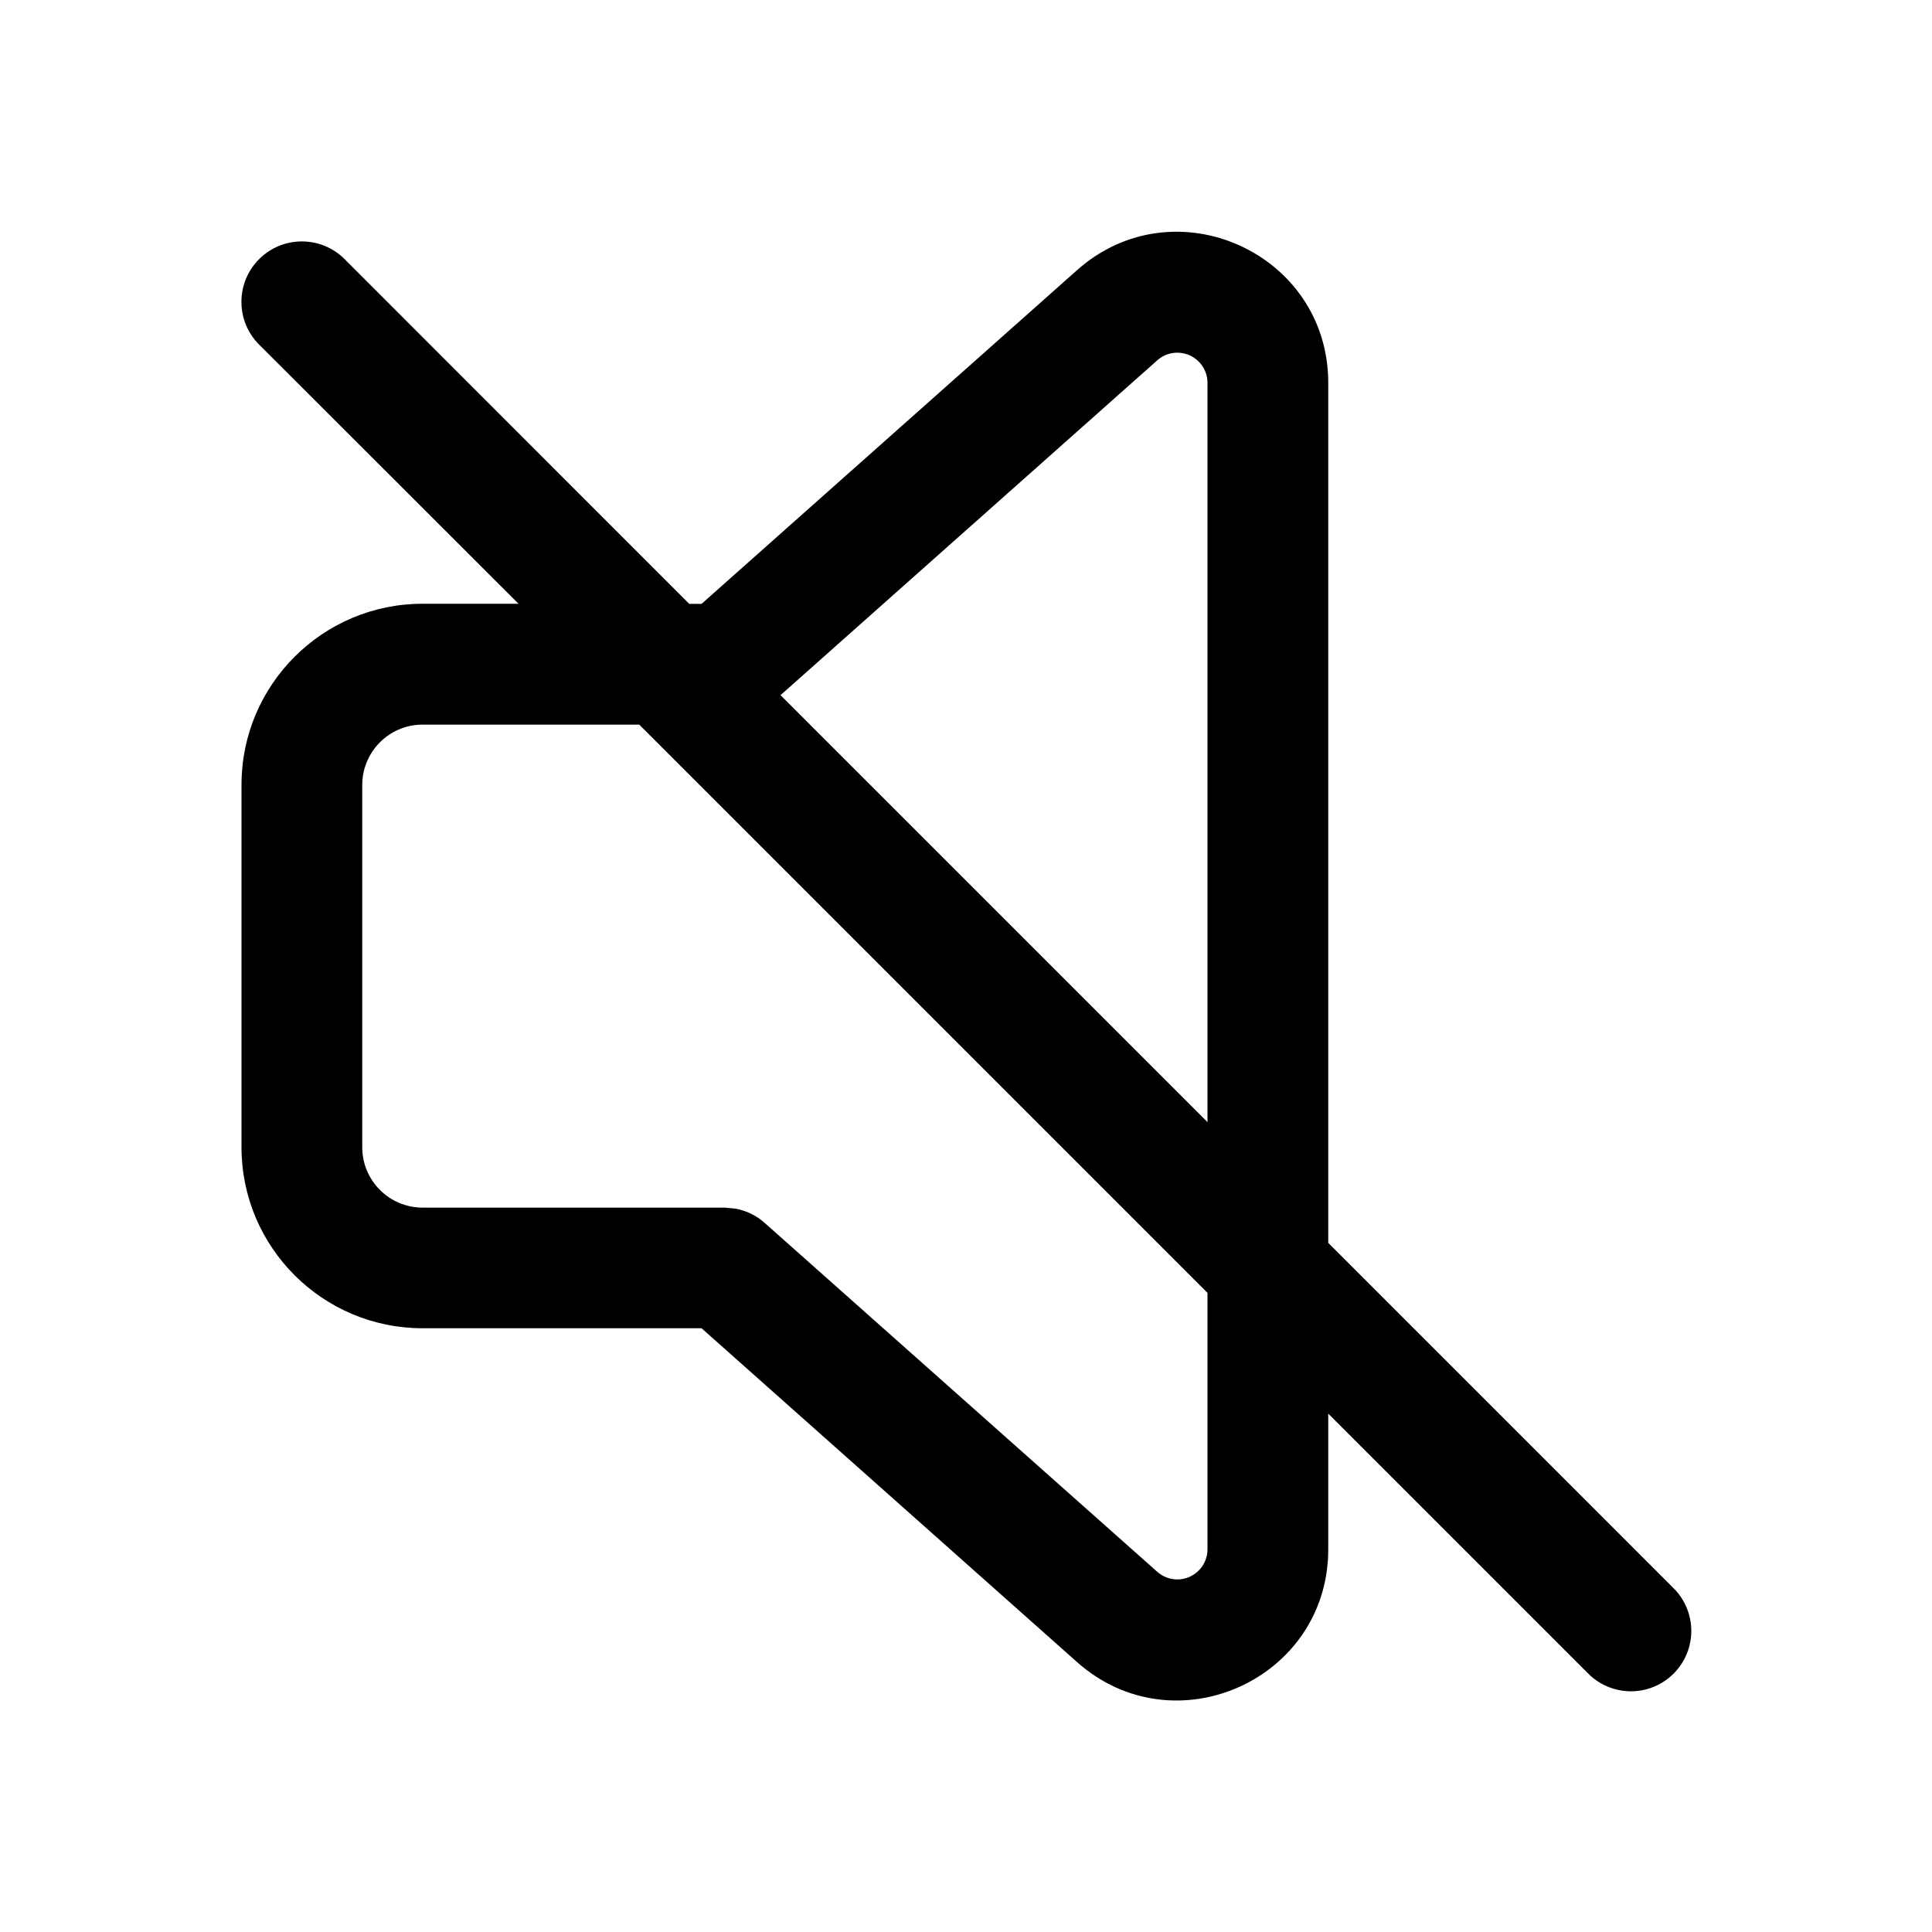
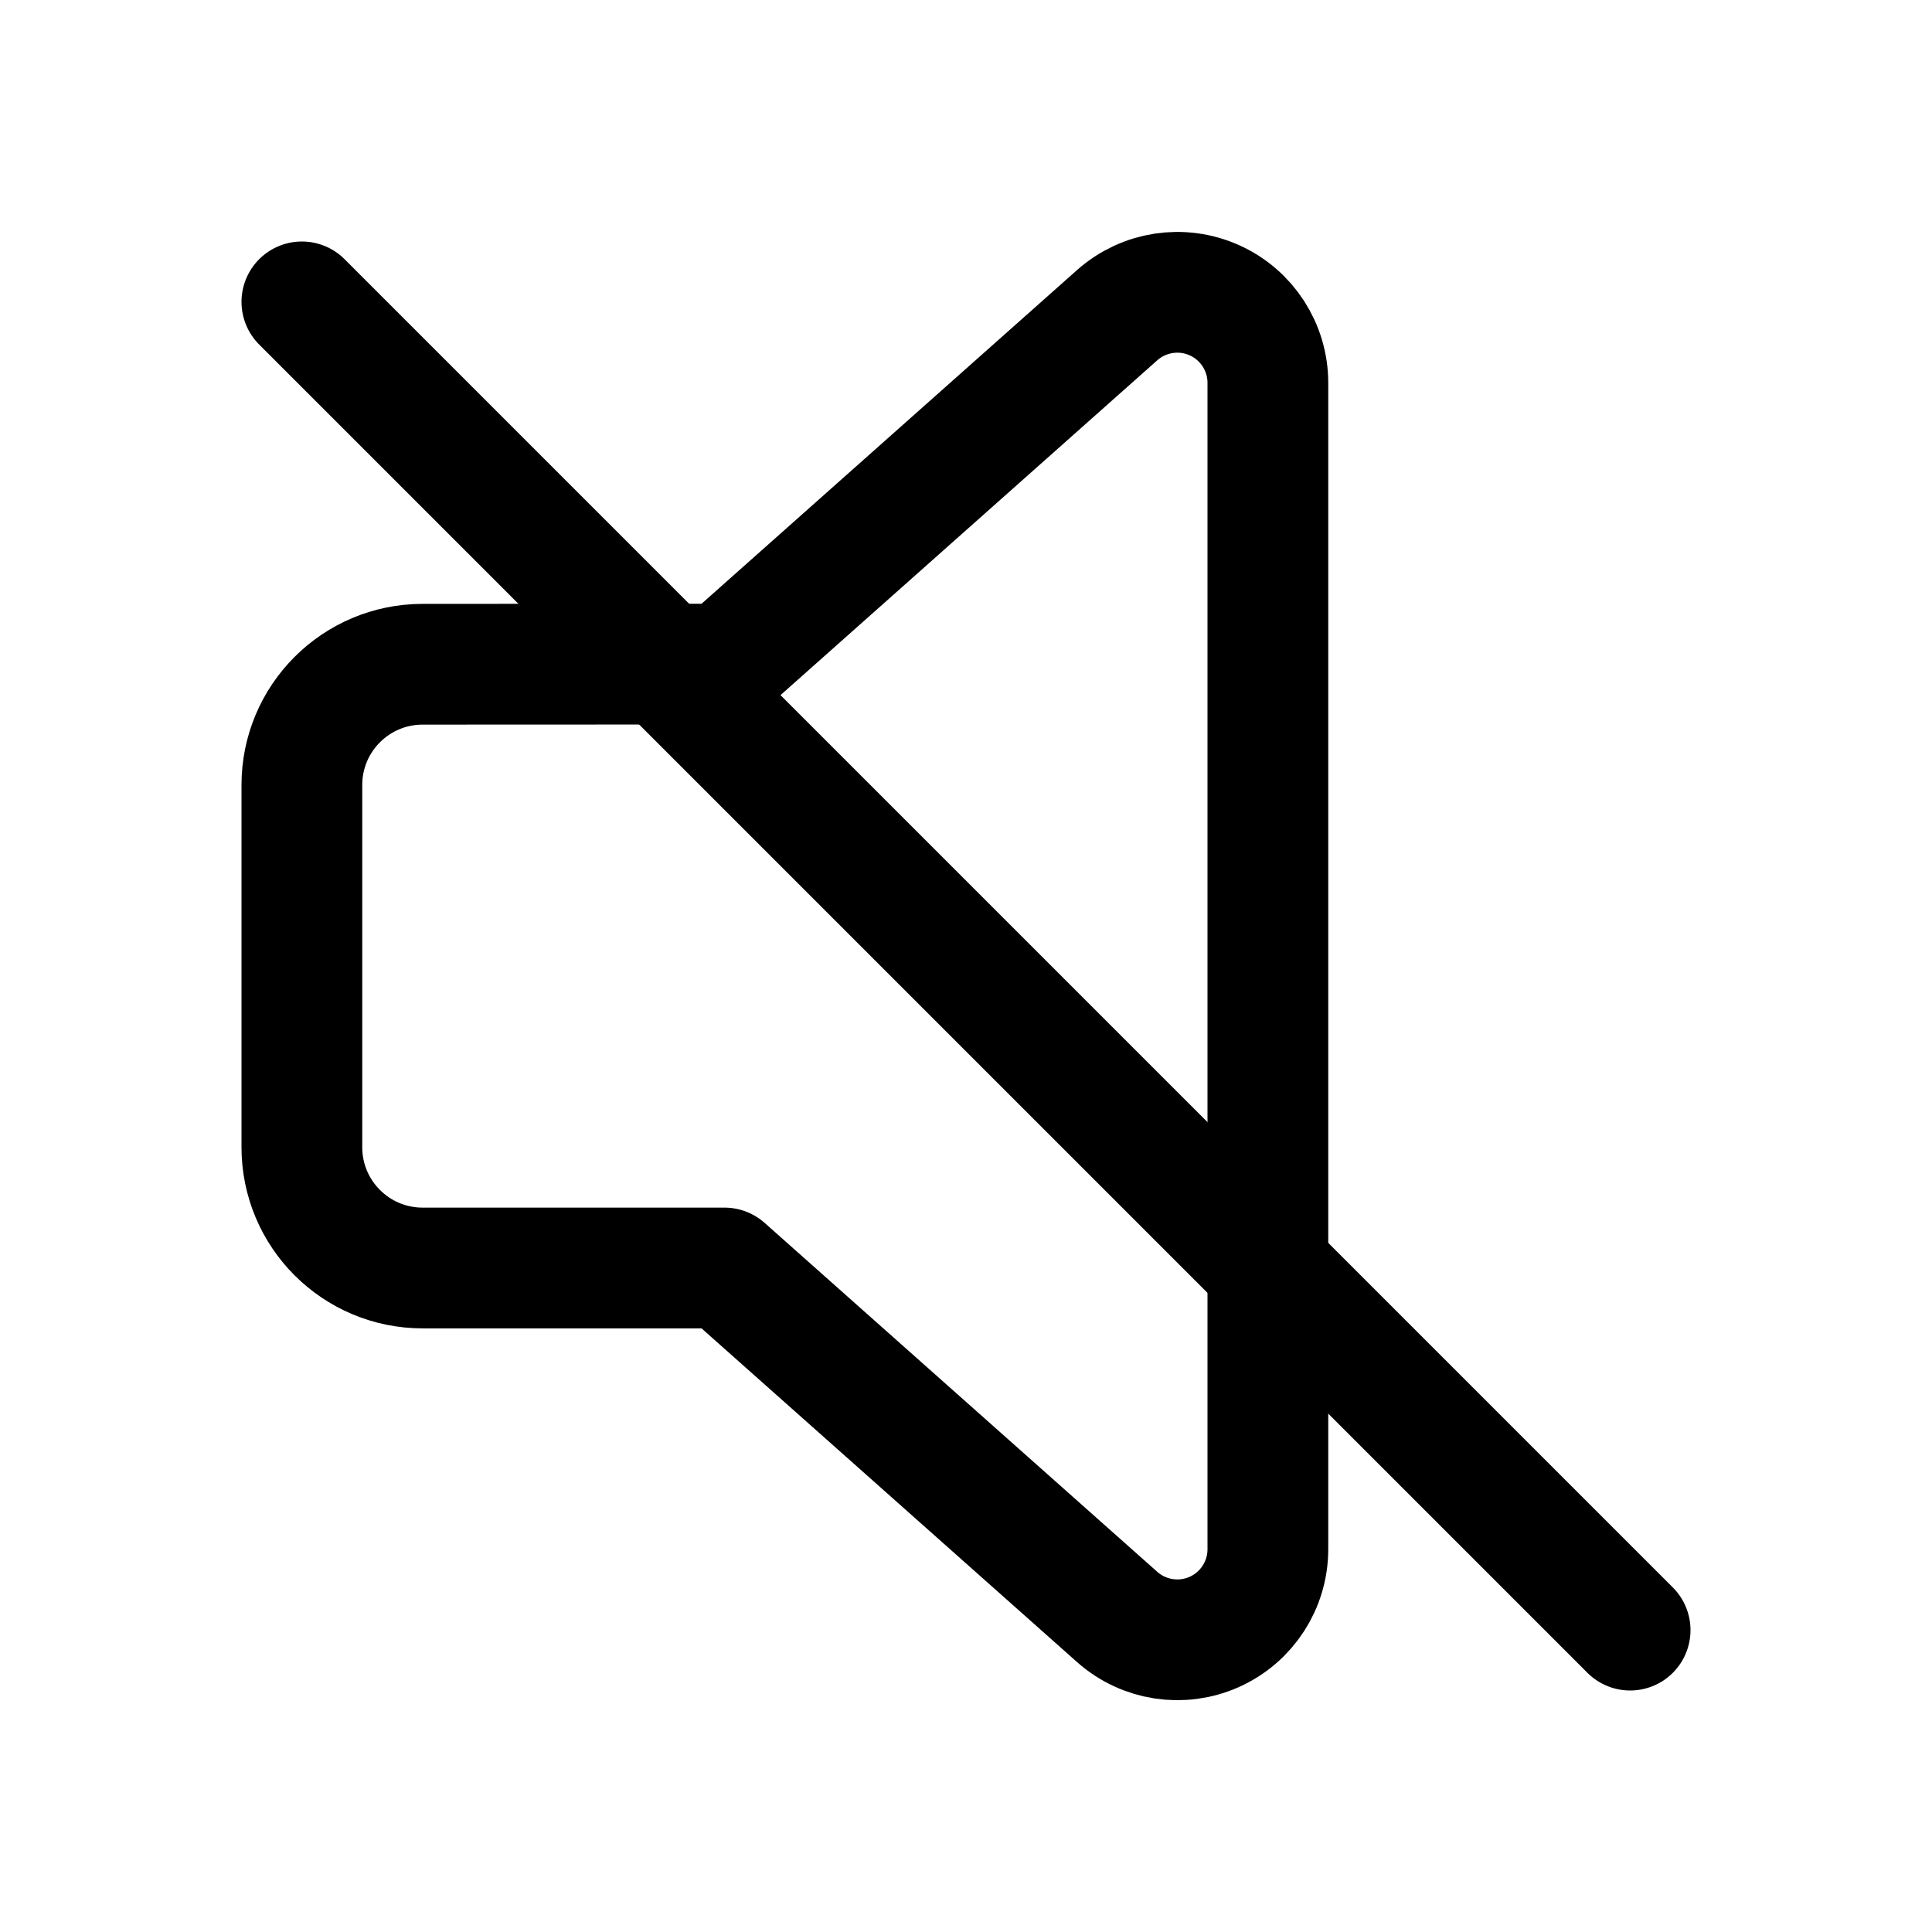
<svg xmlns="http://www.w3.org/2000/svg" width="16" height="16" fill="none" viewBox="0 0 16 16">
-   <path fill="currentColor" d="M8.92 2.237c.806-.716 2.08-.144 2.08.934v7.122l2.854 2.854a.5.5 0 1 1-.707.707L11 11.707v1.124c0 1.078-1.274 1.65-2.08.934L5.81 11H3.5A1.5 1.5 0 0 1 2 9.5v-3A1.5 1.5 0 0 1 3.5 5h.794L2.146 2.854a.5.5 0 1 1 .708-.708l2.854 2.855h.102zM3.5 6.001a.5.5 0 0 0-.5.5v3a.5.5 0 0 0 .5.5H6l.09.008a.5.5 0 0 1 .242.118l3.252 2.89a.25.25 0 0 0 .416-.186v-2.124L5.294 6.001zm6.5-2.83a.25.25 0 0 0-.416-.187l-3.12 2.773L10 9.293z" />
+   <path stroke="currentColor" stroke-linecap="round" d="m2.5 2.5 11 11" />
+   <path stroke="currentColor" stroke-linecap="round" stroke-linejoin="round" d="m6 5.5-2.5.001a1 1 0 0 0-1 1v3a1 1 0 0 0 1 1H6l3.252 2.89a.75.75 0 0 0 1.248-.56V3.17a.75.75 0 0 0-1.248-.56z" />
</svg>
